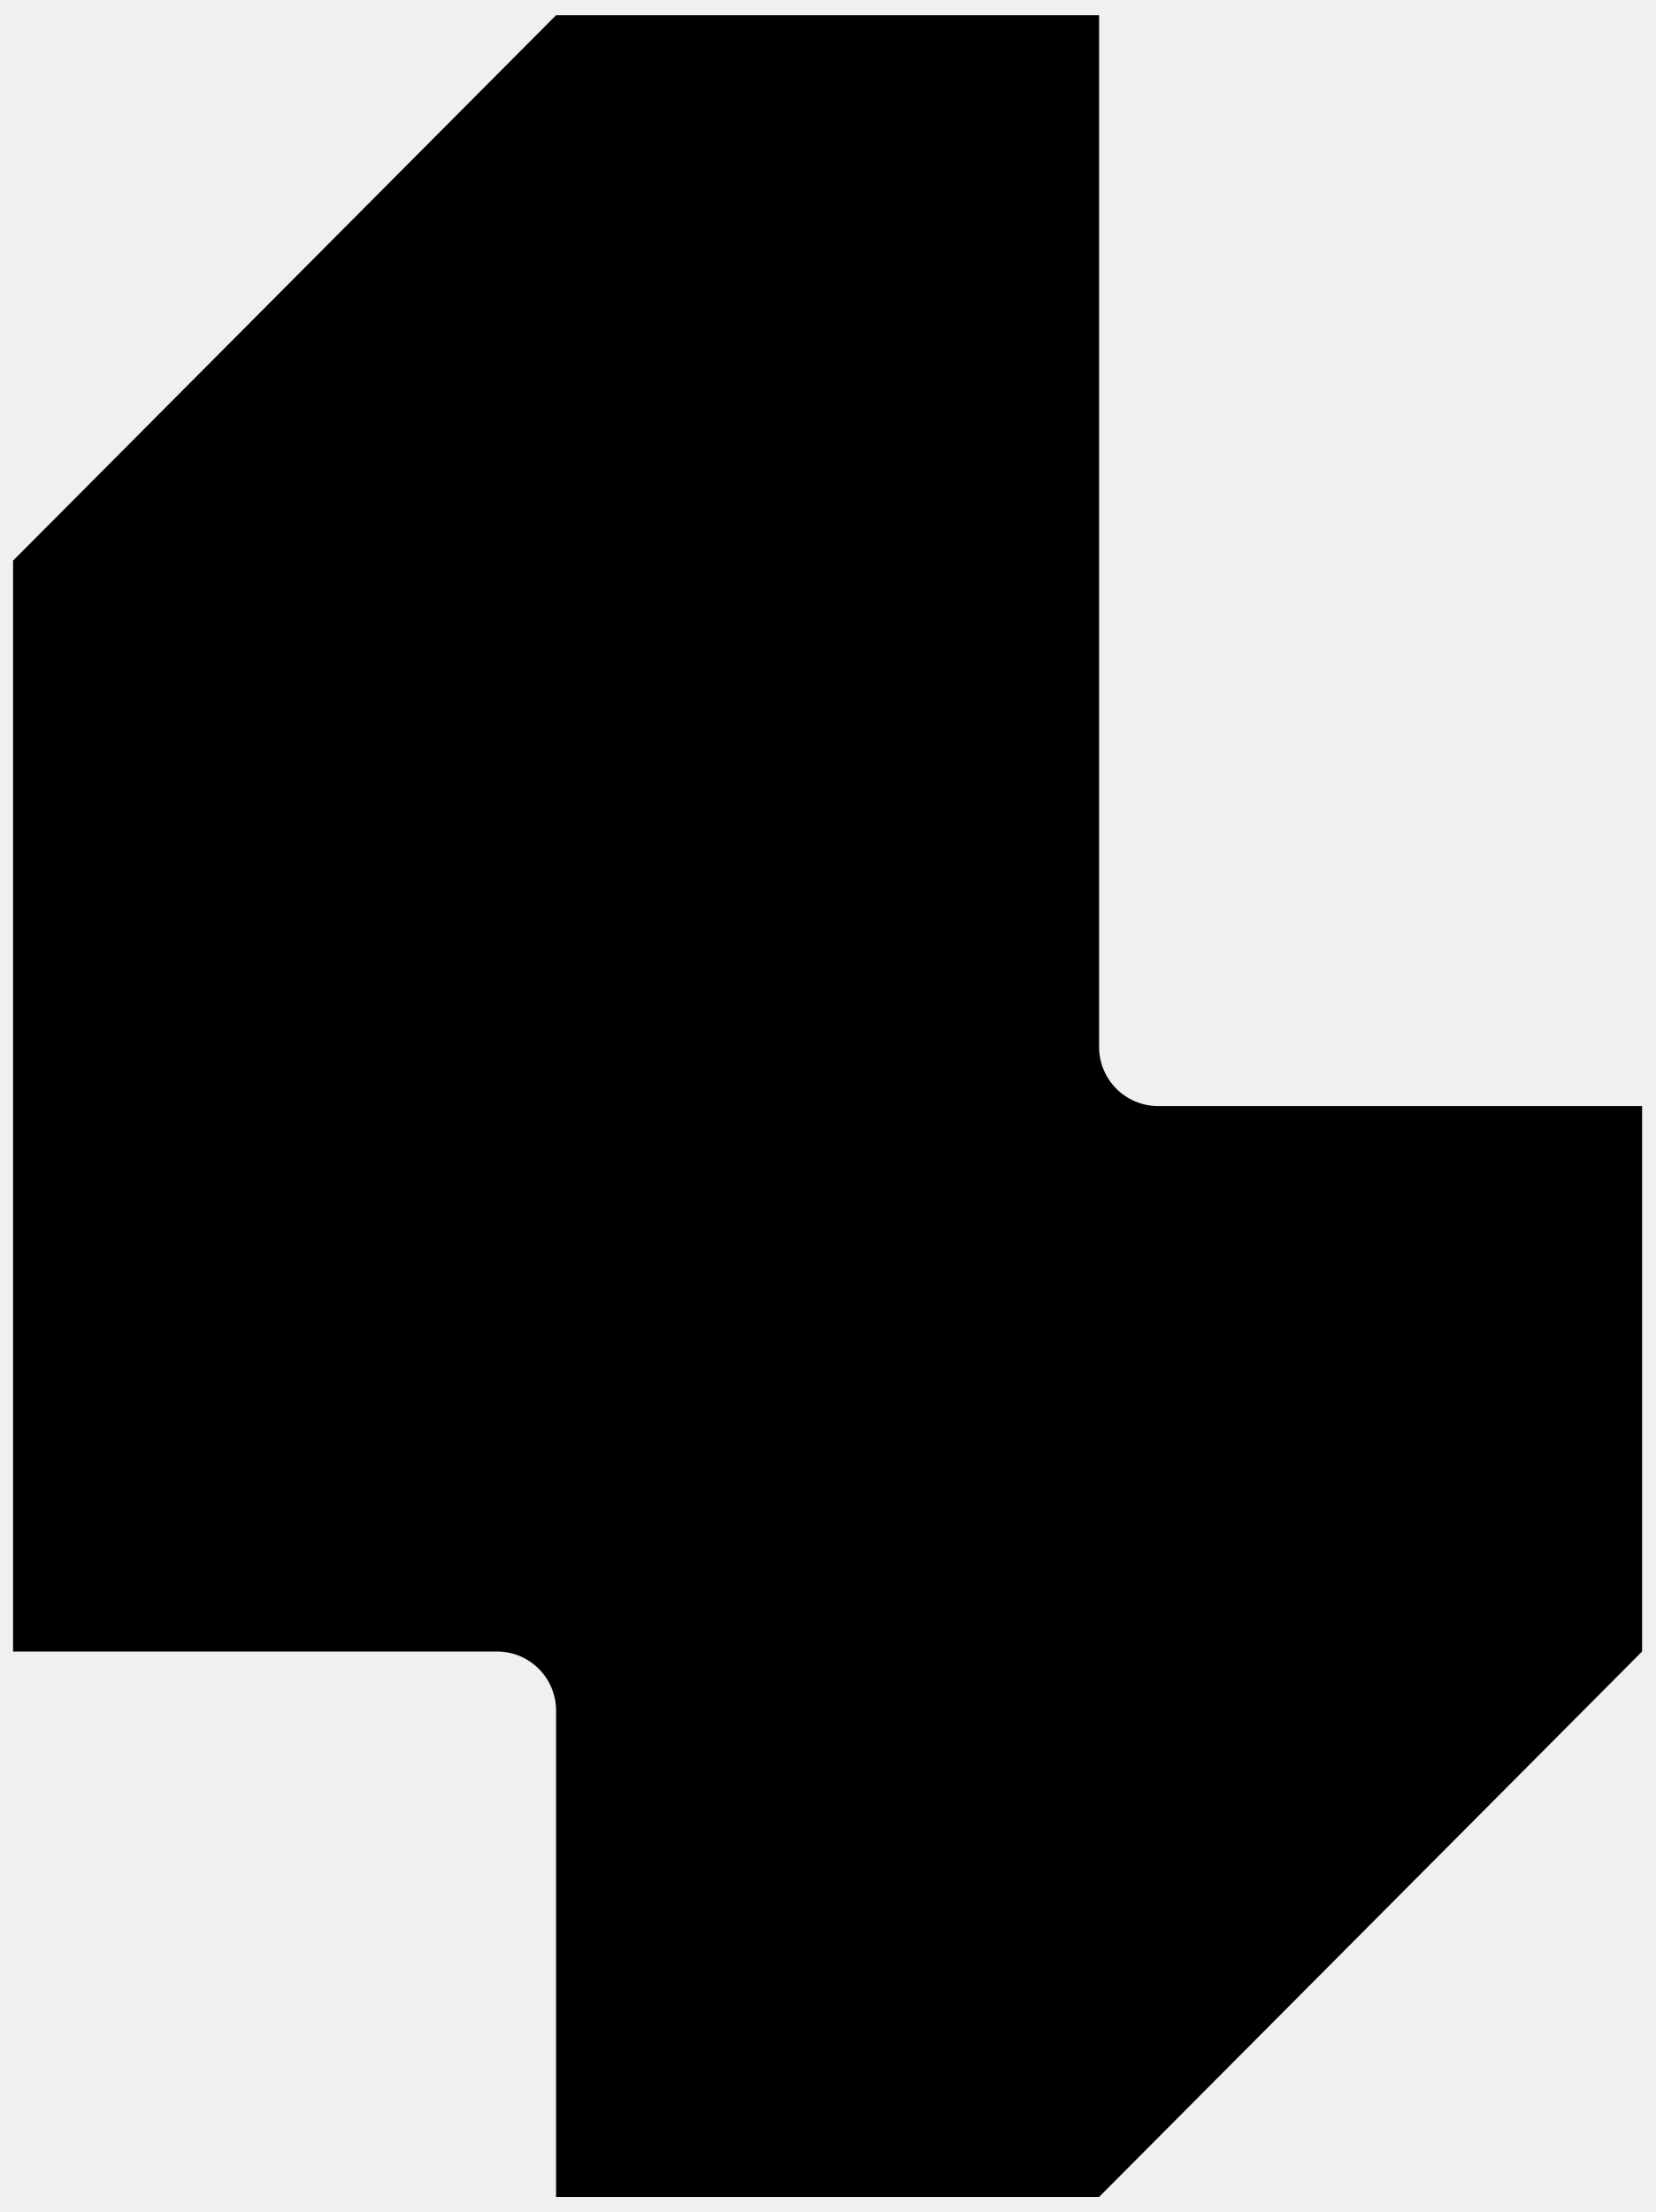
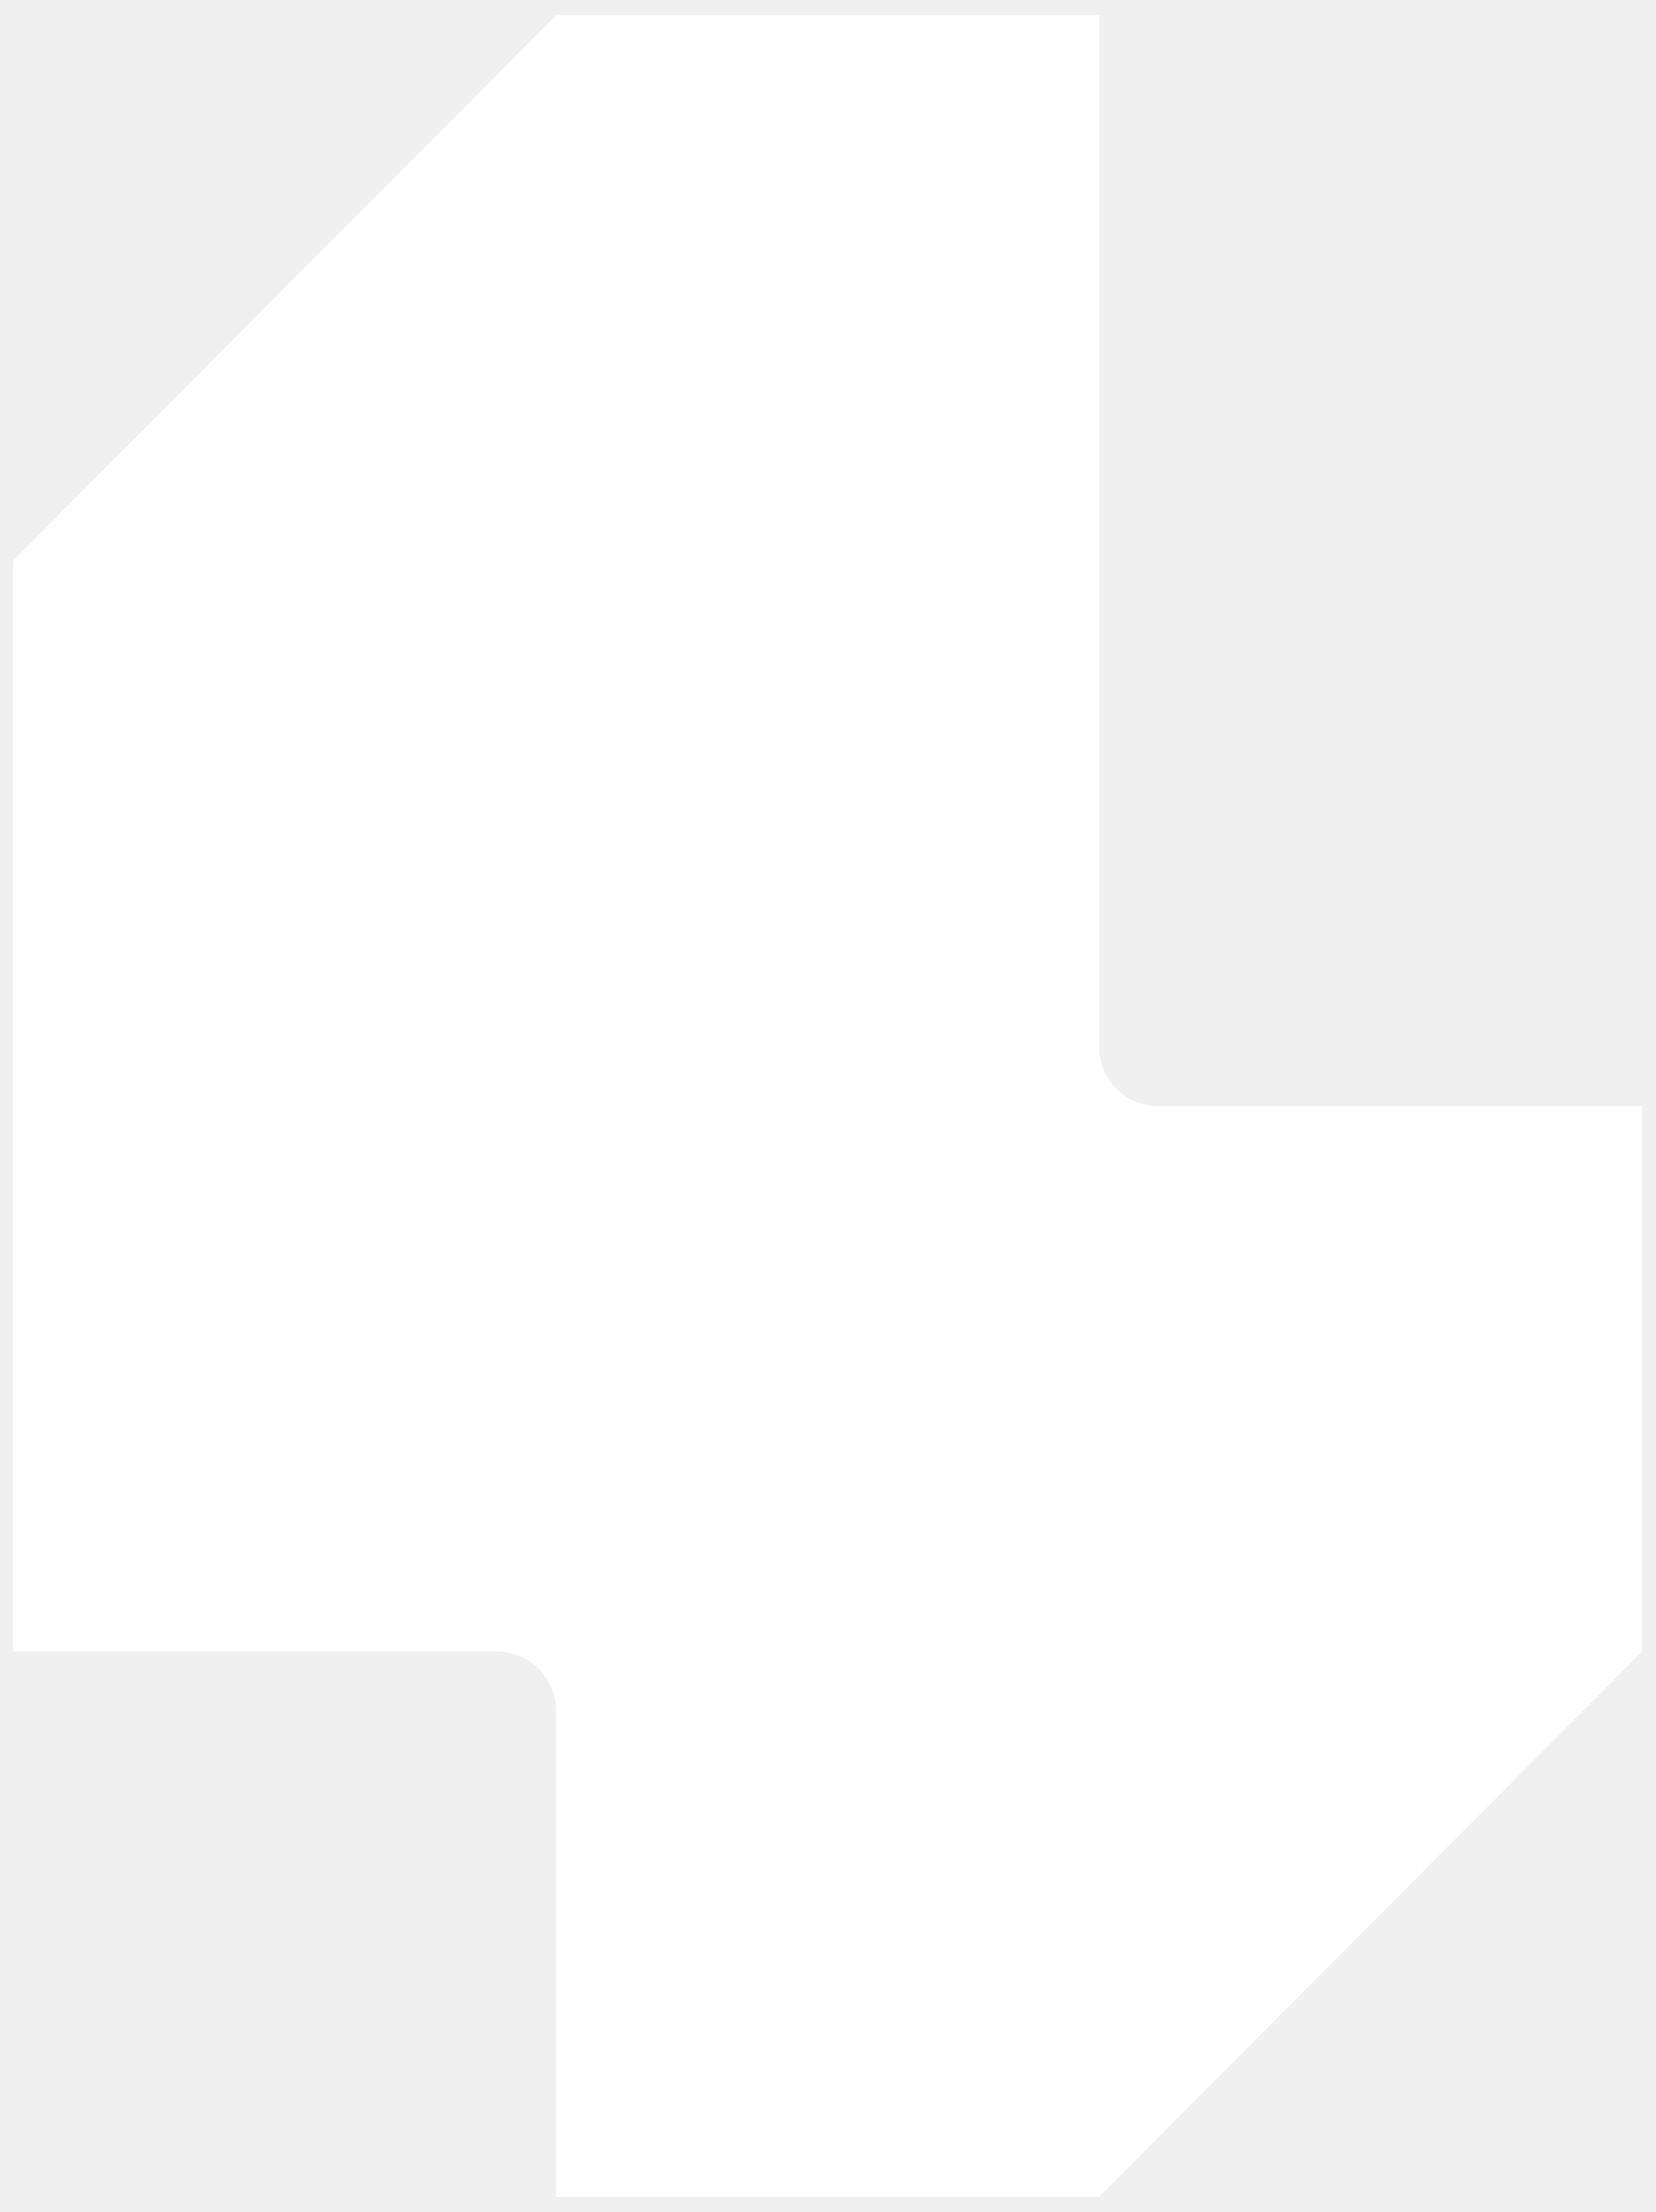
- <svg xmlns="http://www.w3.org/2000/svg" id="Layer_1" data-name="Layer 1" viewBox="0 0 107.69 143.89">
+ <svg xmlns="http://www.w3.org/2000/svg" fill="#FFFFFF" id="Layer_1" data-name="Layer 1" viewBox="0 0 107.69 143.89">
  <defs>
    
  </defs>
  <path class="cls-1" d="M75.36,71.95h31.48v35.48l-35.33,35.48h-35.33v-31.63c0-2.13-1.72-3.85-3.85-3.85H.85V36.47L36.18.99h35.33v67.11c0,2.13,1.72,3.85,3.85,3.85Z" />
</svg>
